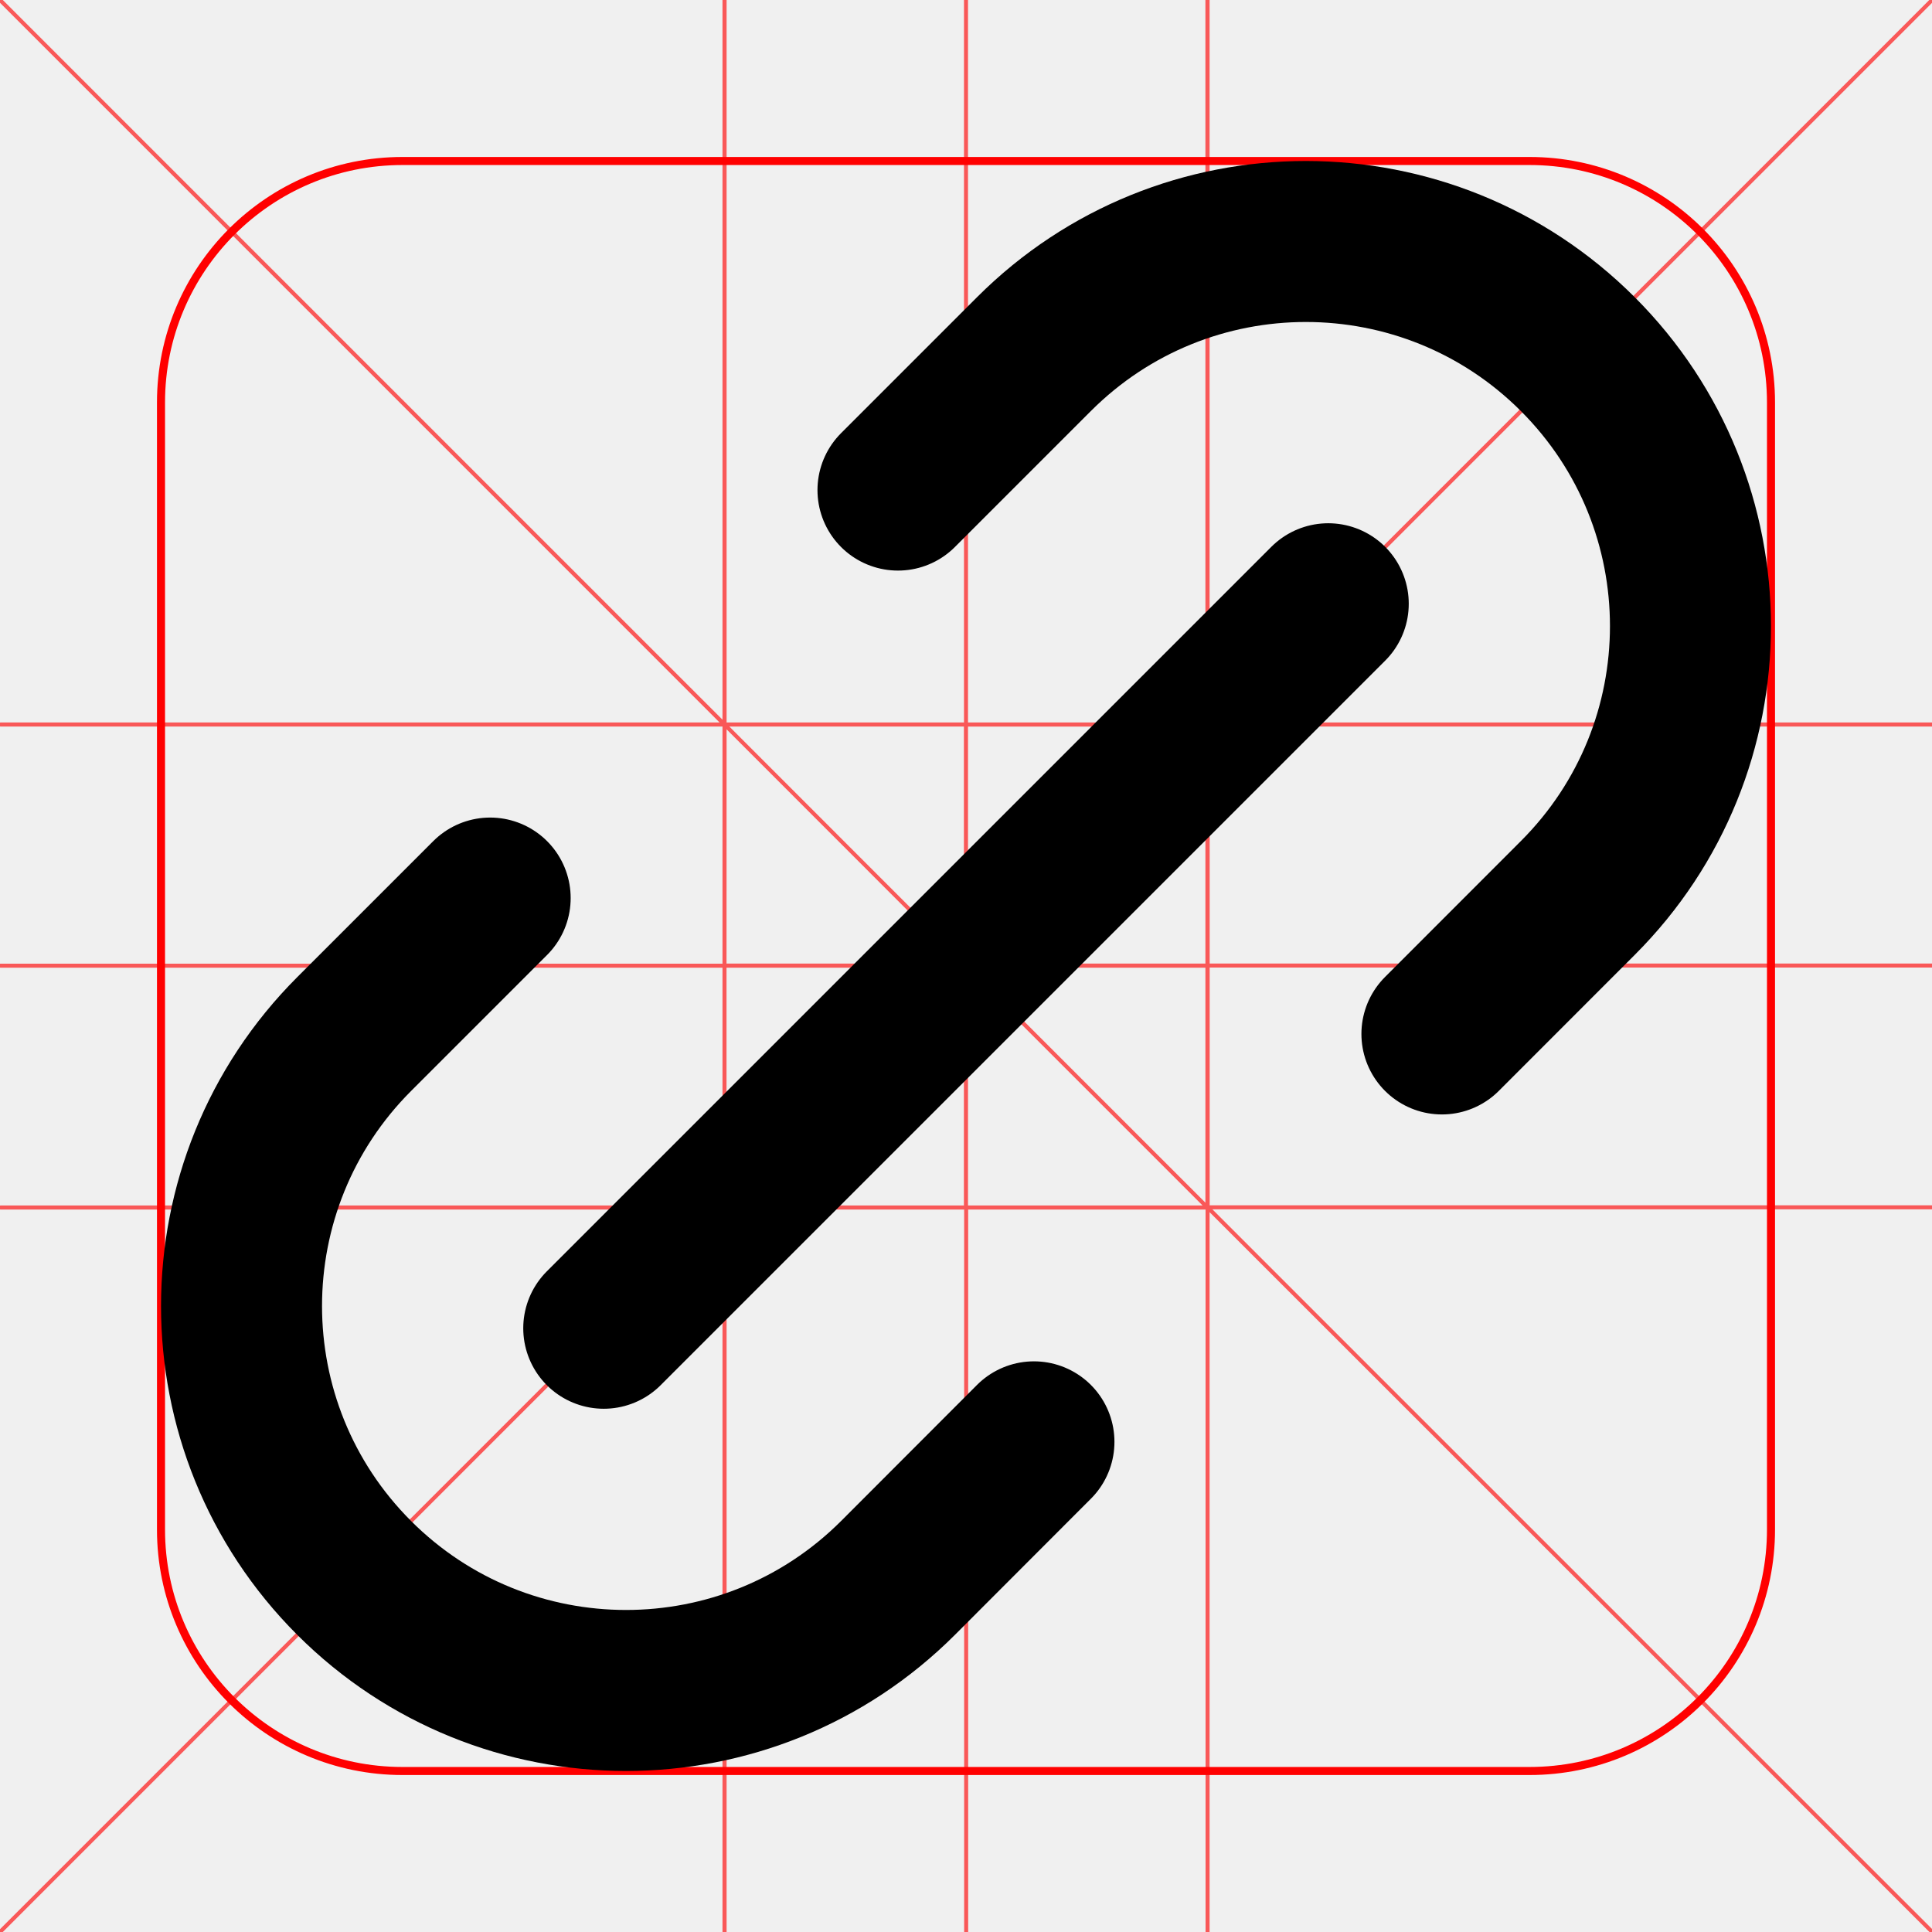
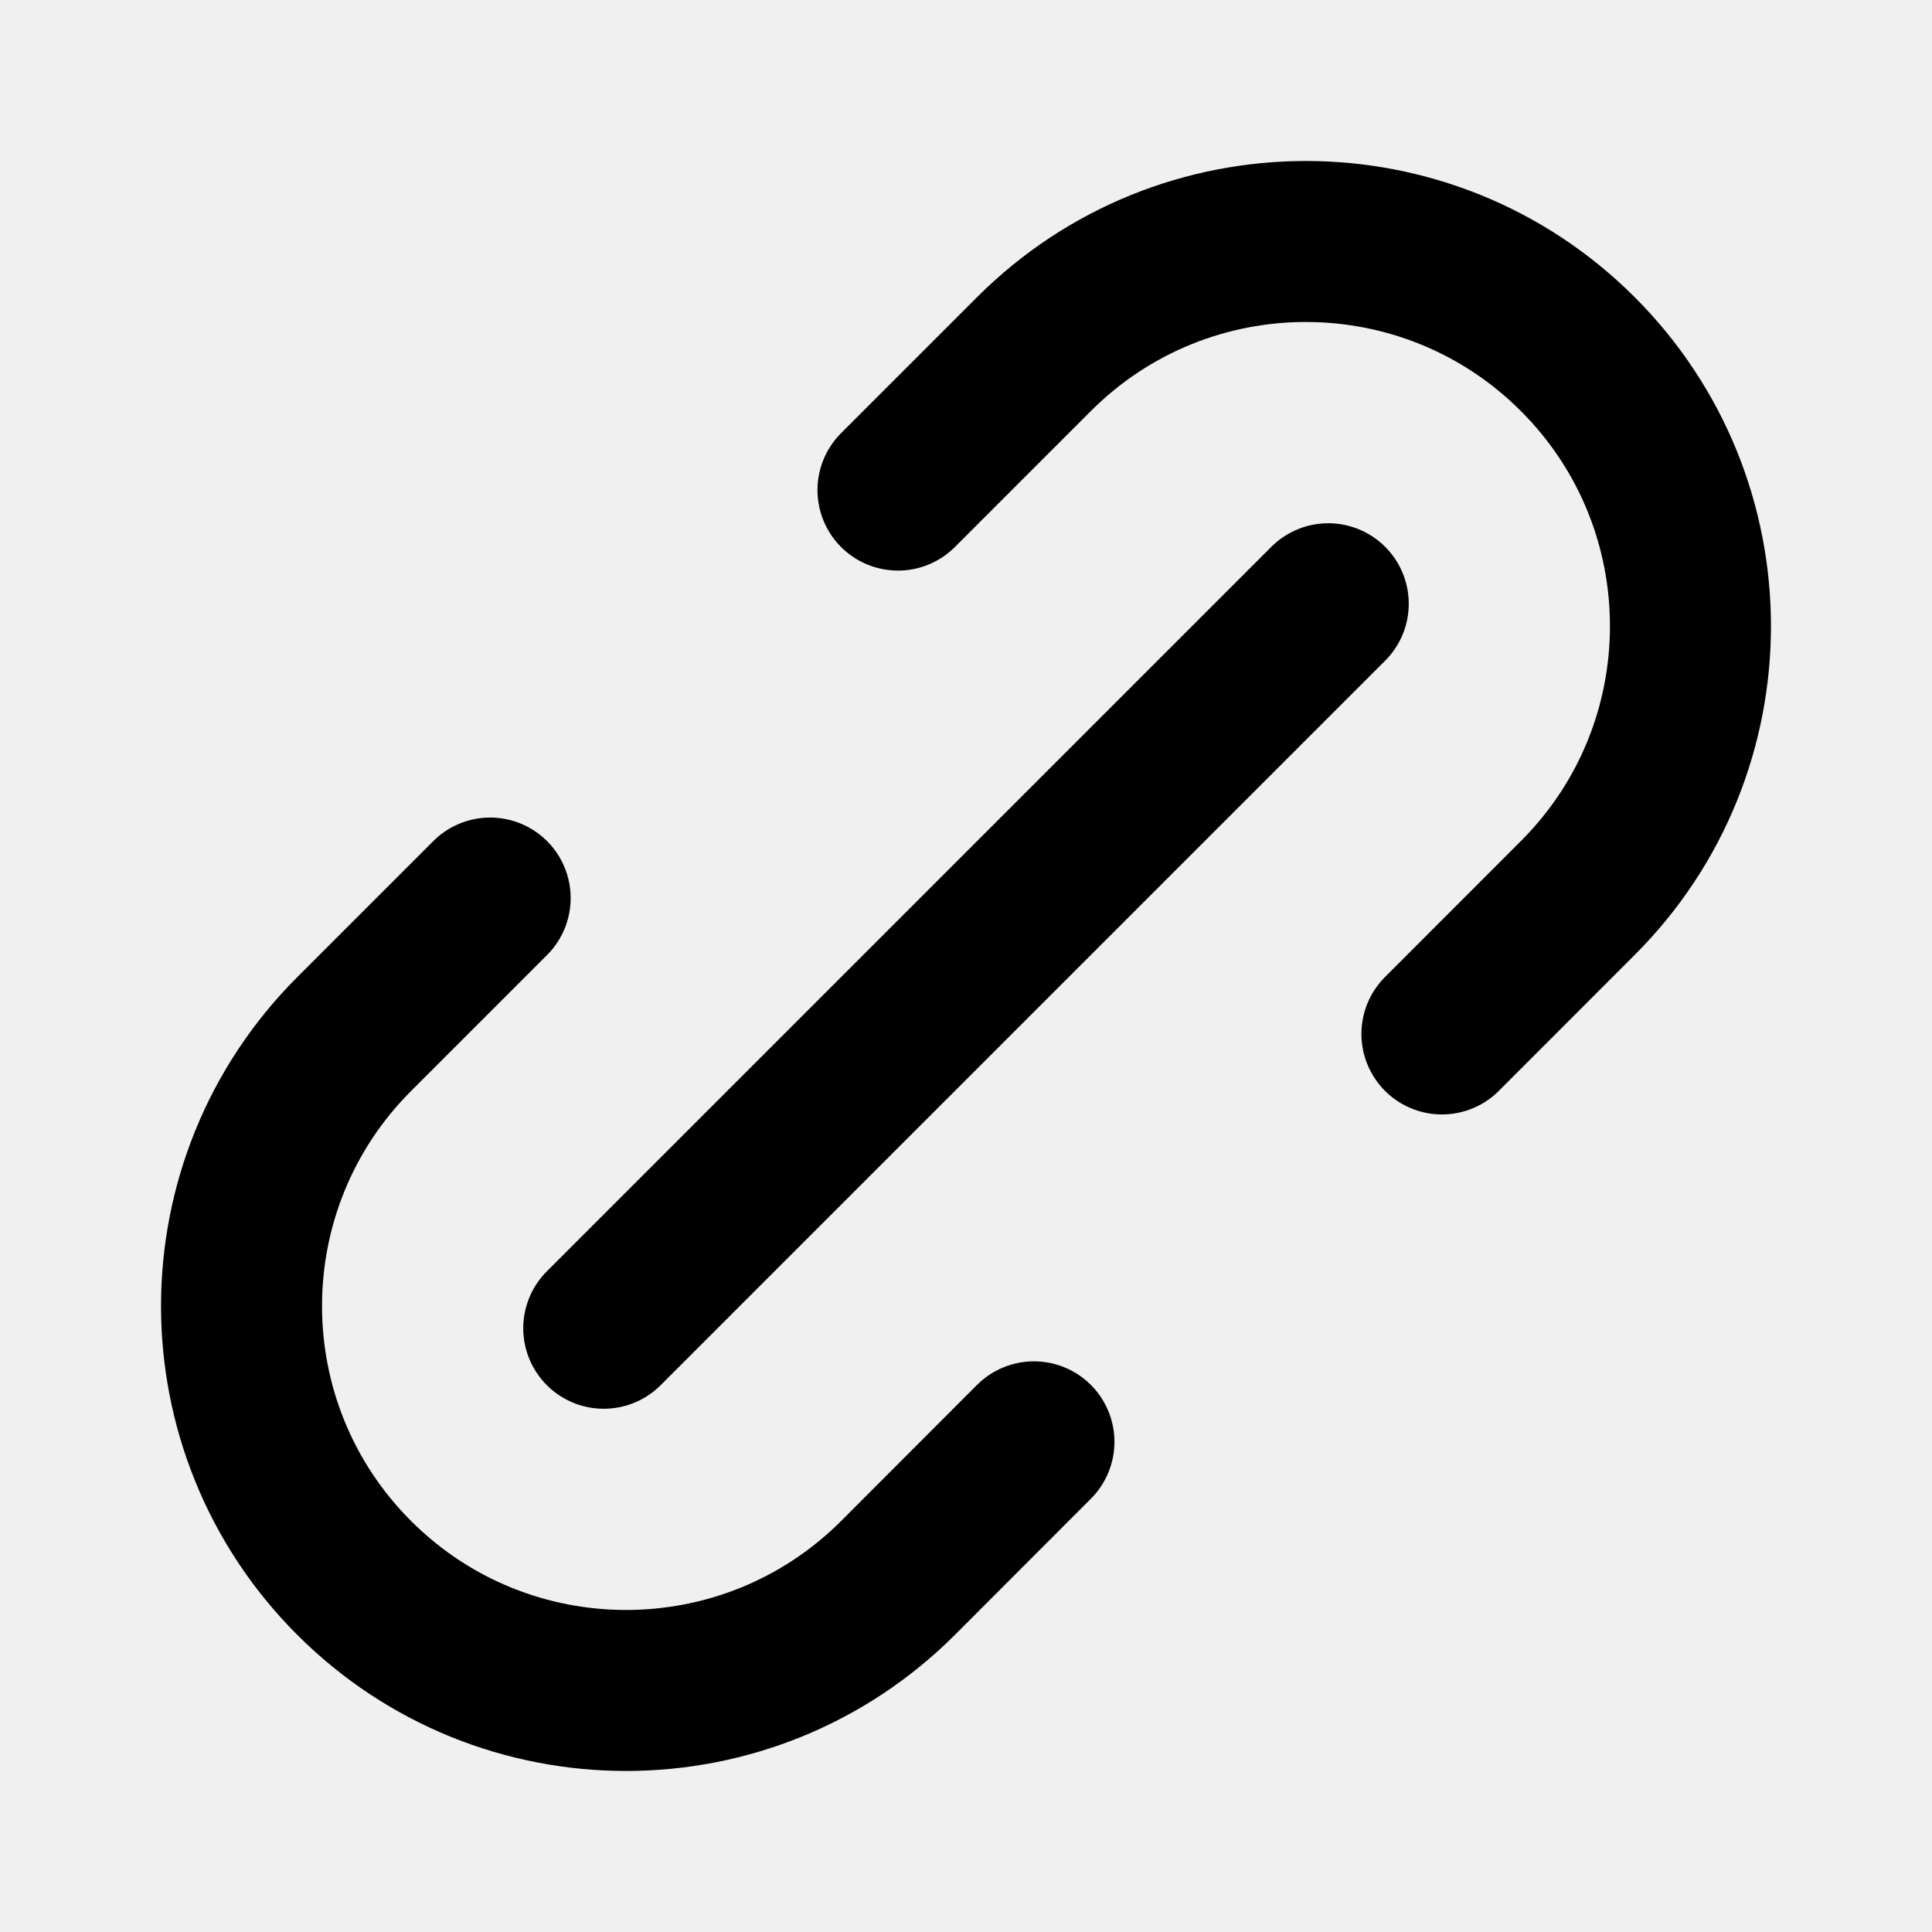
<svg xmlns="http://www.w3.org/2000/svg" fill="none" viewBox="0 0 24 24">
-   <g clip-path="url(#link-a)">
-     <g clip-path="url(#link-b)">
-       <path fill="red" fill-opacity=".7" d="M15.001-.025A.026.026 0 0 1 15.026 0v8.94l8.957-8.957a.025.025 0 0 1 .035 0 .025.025 0 0 1 0 .035L15.061 8.975h8.944A.026.026 0 0 1 24.031 9a.026.026 0 0 1-.025.025h-8.979v2.944h8.979a.026.026 0 0 1 .025.025.026.026 0 0 1-.025.025h-8.979v2.954h8.979a.026.026 0 0 1 .025.025.026.026 0 0 1-.025.025H15.061l8.957 8.957a.025.025 0 0 1 0 .035.025.025 0 0 1-.035 0l-8.957-8.957V24a.026.026 0 0 1-.025.025.026.026 0 0 1-.025-.025v-8.975h-2.949V24a.026.026 0 0 1-.025.025.026.026 0 0 1-.025-.025v-8.975H9.026V24a.026.026 0 0 1-.025.025A.026.026 0 0 1 8.975 24v-8.94l-8.957 8.957a.025.025 0 0 1-.035 0 .025.025 0 0 1 0-.035l8.957-8.957H.005A.026.026 0 0 1-.02 15a.026.026 0 0 1 .025-.025H8.975v-2.954H.005a.026.026 0 0 1-.025-.025.026.026 0 0 1 .025-.025H8.975V9.025H.005A.026.026 0 0 1-.02 9a.026.026 0 0 1 .025-.025h8.934L-.017.018a.025.025 0 0 1 0-.035.025.025 0 0 1 .035 0l8.957 8.957V0a.026.026 0 0 1 .025-.025A.026.026 0 0 1 9.026 0v8.975h2.949V0a.026.026 0 0 1 .025-.025.026.026 0 0 1 .025.025v8.975h2.949V0a.026.026 0 0 1 .025-.025m-5.939 15h2.914v-2.914zm2.965 0h2.914l-2.914-2.914zm2.949-.035v-2.919h-2.919zm-5.949 0 2.919-2.919h-2.919zm0-2.97h2.909L9.026 9.06zm3.04 0h2.909V9.06zm-.091-.03V9.025h-2.914zm.051 0 2.914-2.914h-2.914z" opacity=".9" />
-       <rect width="20" height="20" x="2" y="2" stroke="red" stroke-linecap="round" stroke-width=".1" rx="3" />
-     </g>
-     <path stroke="currentColor" stroke-linecap="round" stroke-linejoin="round" stroke-width="2" d="m7.5 16.5 9-9M6.089 11.156l-1.689 1.689c-1.866 1.866-1.866 4.891-.001 6.756s4.892 1.865 6.758-.001l1.687-1.689M11.155 6.088l1.689-1.689c1.866-1.866 4.891-1.865 6.756 0 1.866 1.866 1.866 4.891-0 6.756l-1.688 1.689" />
-   </g>
-   <defs>
-     <clipPath id="link-a">
-       <path fill="#fff" d="M0 0h24v24H0z" />
-     </clipPath>
-     <clipPath id="link-b">
-       <path fill="#fff" d="M0 0h24v24H0z" />
-     </clipPath>
-   </defs>
+   <path stroke="currentColor" stroke-linecap="round" stroke-linejoin="round" stroke-width="2" d="m7.5 16.5 9-9M6.089 11.156l-1.689 1.689c-1.866 1.866-1.866 4.891-.001 6.756s4.892 1.865 6.758-.001l1.687-1.689M11.155 6.088l1.689-1.689c1.866-1.866 4.891-1.865 6.756 0 1.866 1.866 1.866 4.891-0 6.756l-1.688 1.689" />
</svg>
